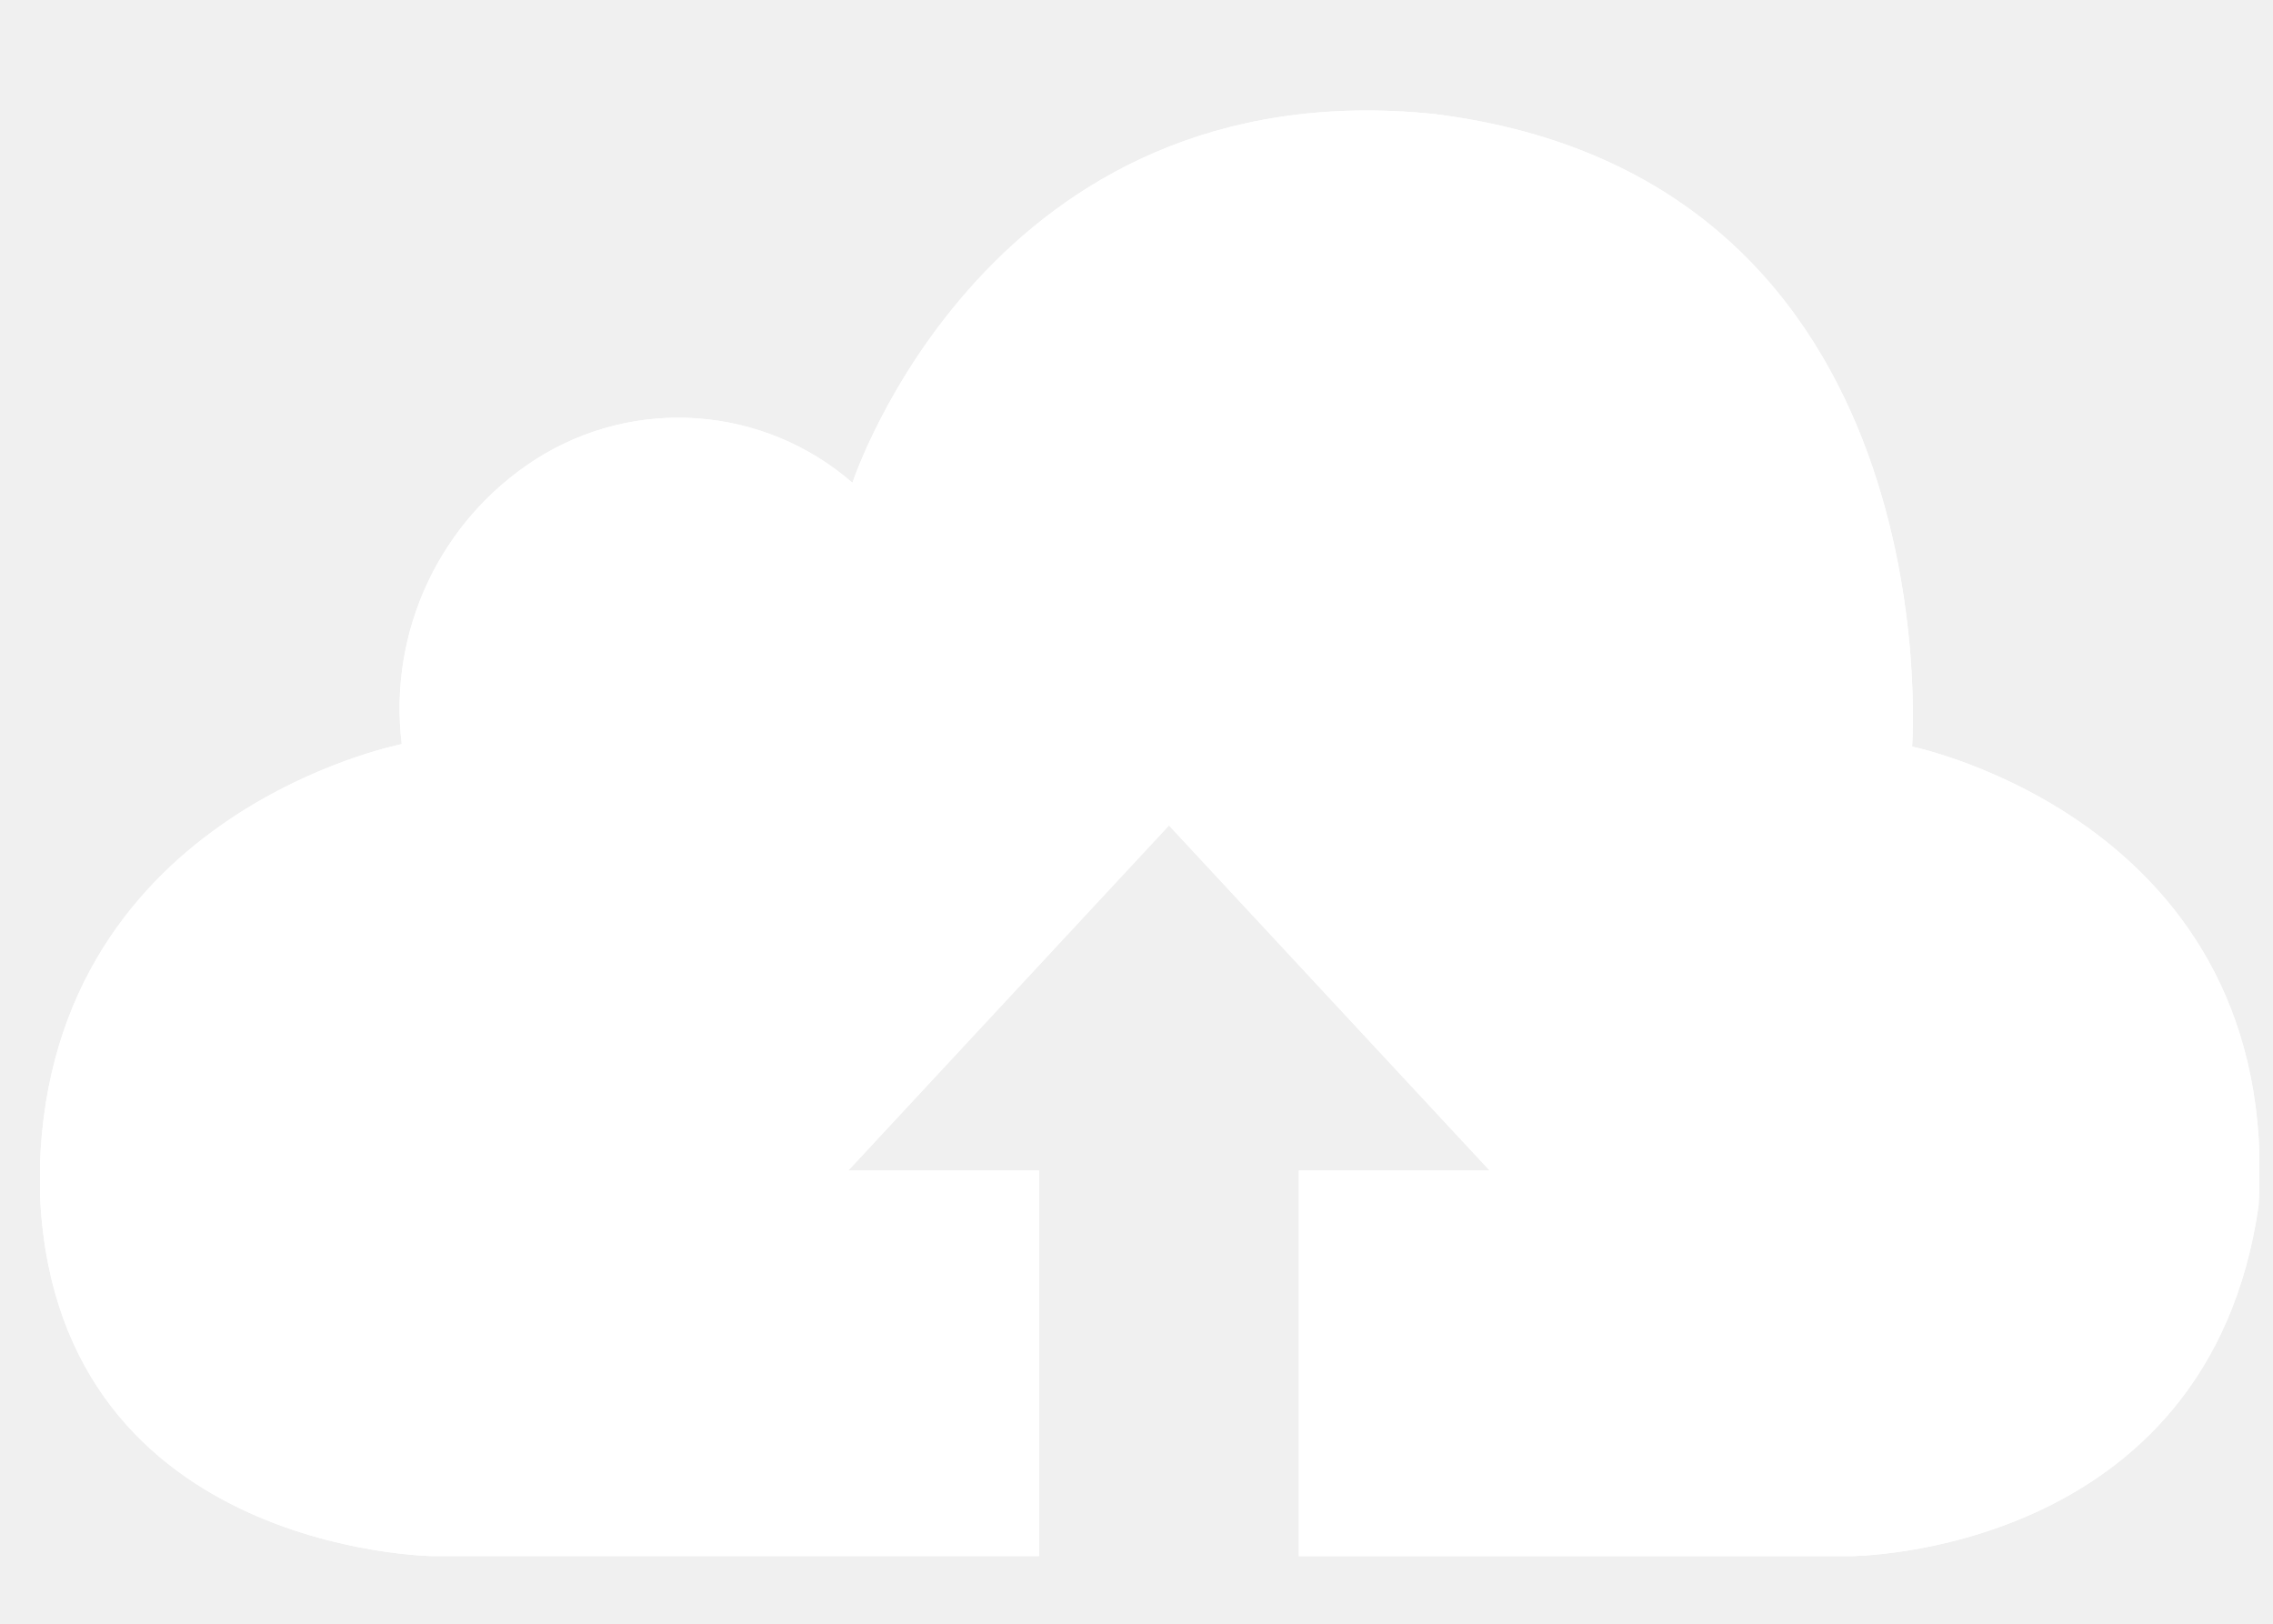
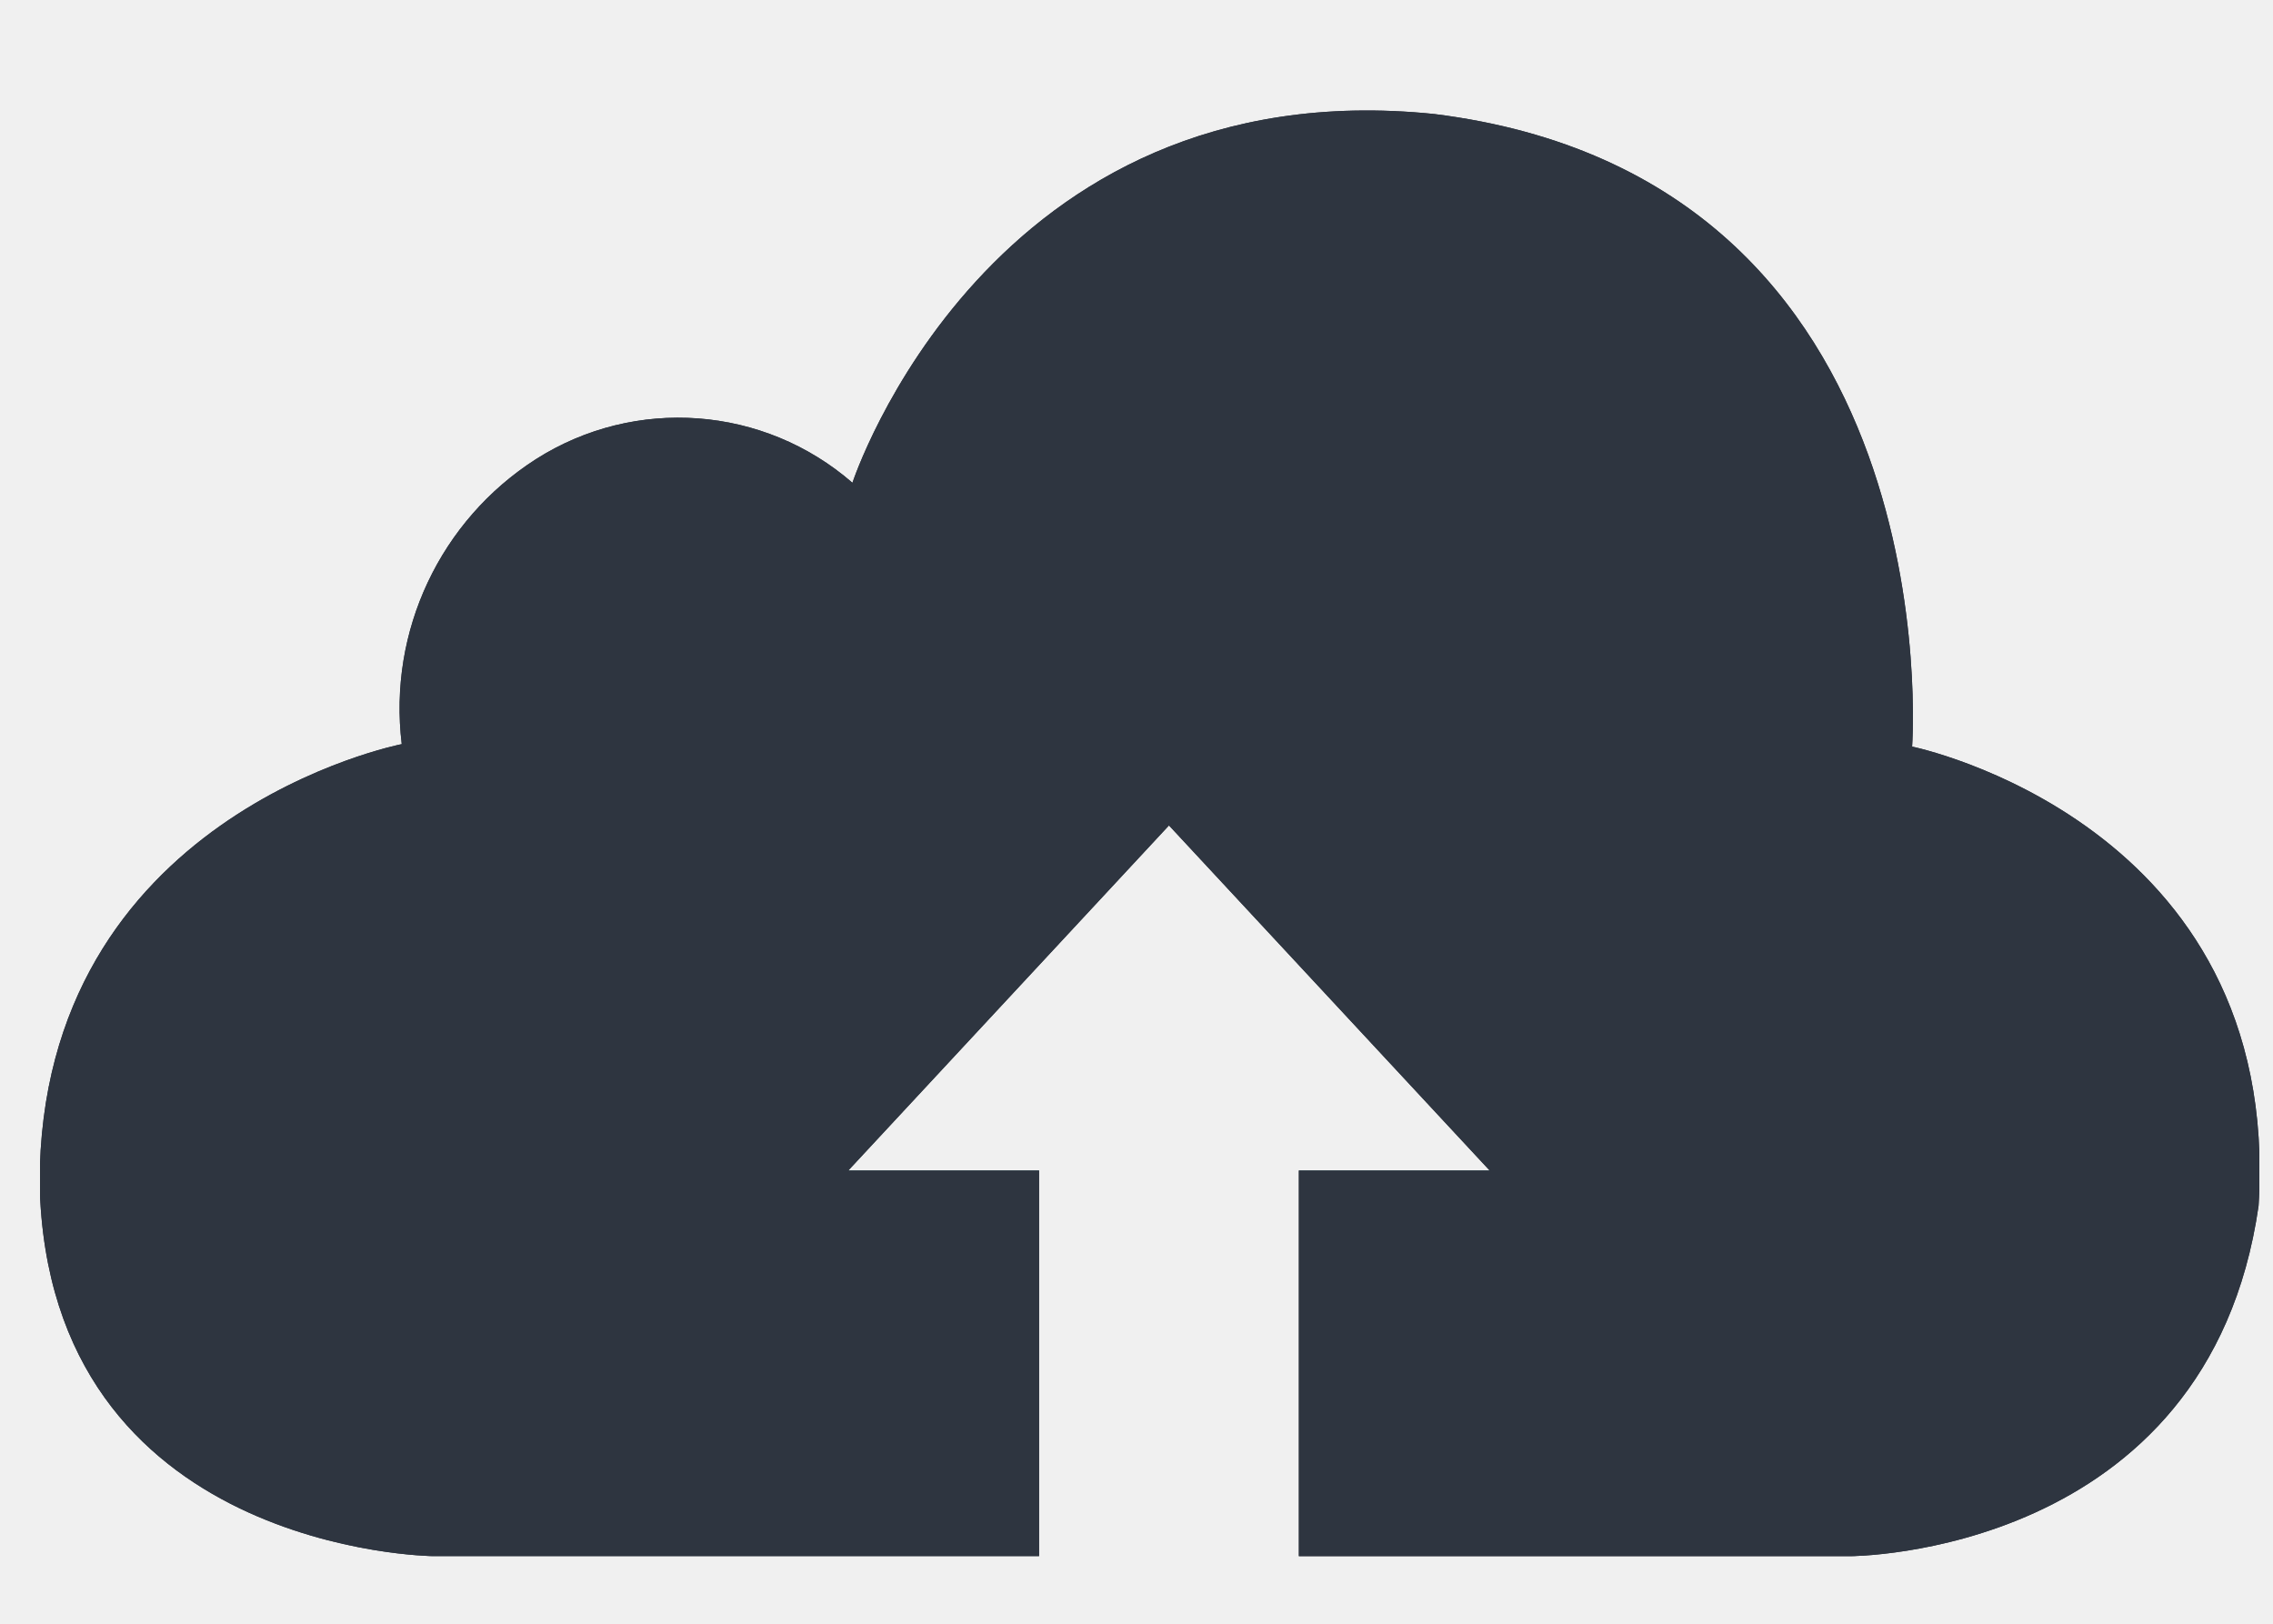
<svg xmlns="http://www.w3.org/2000/svg" width="35" height="25" viewBox="0 0 35 25">
  <defs>
    <style>
      .cls-1 {
-         fill: #fff;
+         fill: #2f3640;
        fill-rule: evenodd;
        filter: url(#filter);
      }
    </style>
    <filter id="filter" x="0.625" y="1.688" width="34.156" height="22.281" filterUnits="userSpaceOnUse">
-       <feFlood result="flood" flood-color="#fff" />
+       <feFlood result="flood" flood-color="#2f3640" />
      <feComposite result="composite" operator="in" in2="SourceGraphic" />
      <feBlend result="blend" in2="SourceGraphic" />
    </filter>
  </defs>
  <path id="iCloud_up" data-name="iCloud up" class="cls-1" d="M13.126,7.433a4.086,4.086,0,0,0-4.873-.364,4.556,4.556,0,0,0-2.067,4.388S0.61,12.54.61,18.225c0.125,5.677,6.056,5.734,6.056,5.734H16V18.022H13.062L18,12.709l4.938,5.313H20v5.938h8.483s5.52,0.006,6.295-5.395c0.369-5.906-5.335-7.07-5.335-7.07s0.649-8.743-7.361-9.74C15.215,1.053,13.126,7.433,13.126,7.433Z" />
</svg>
